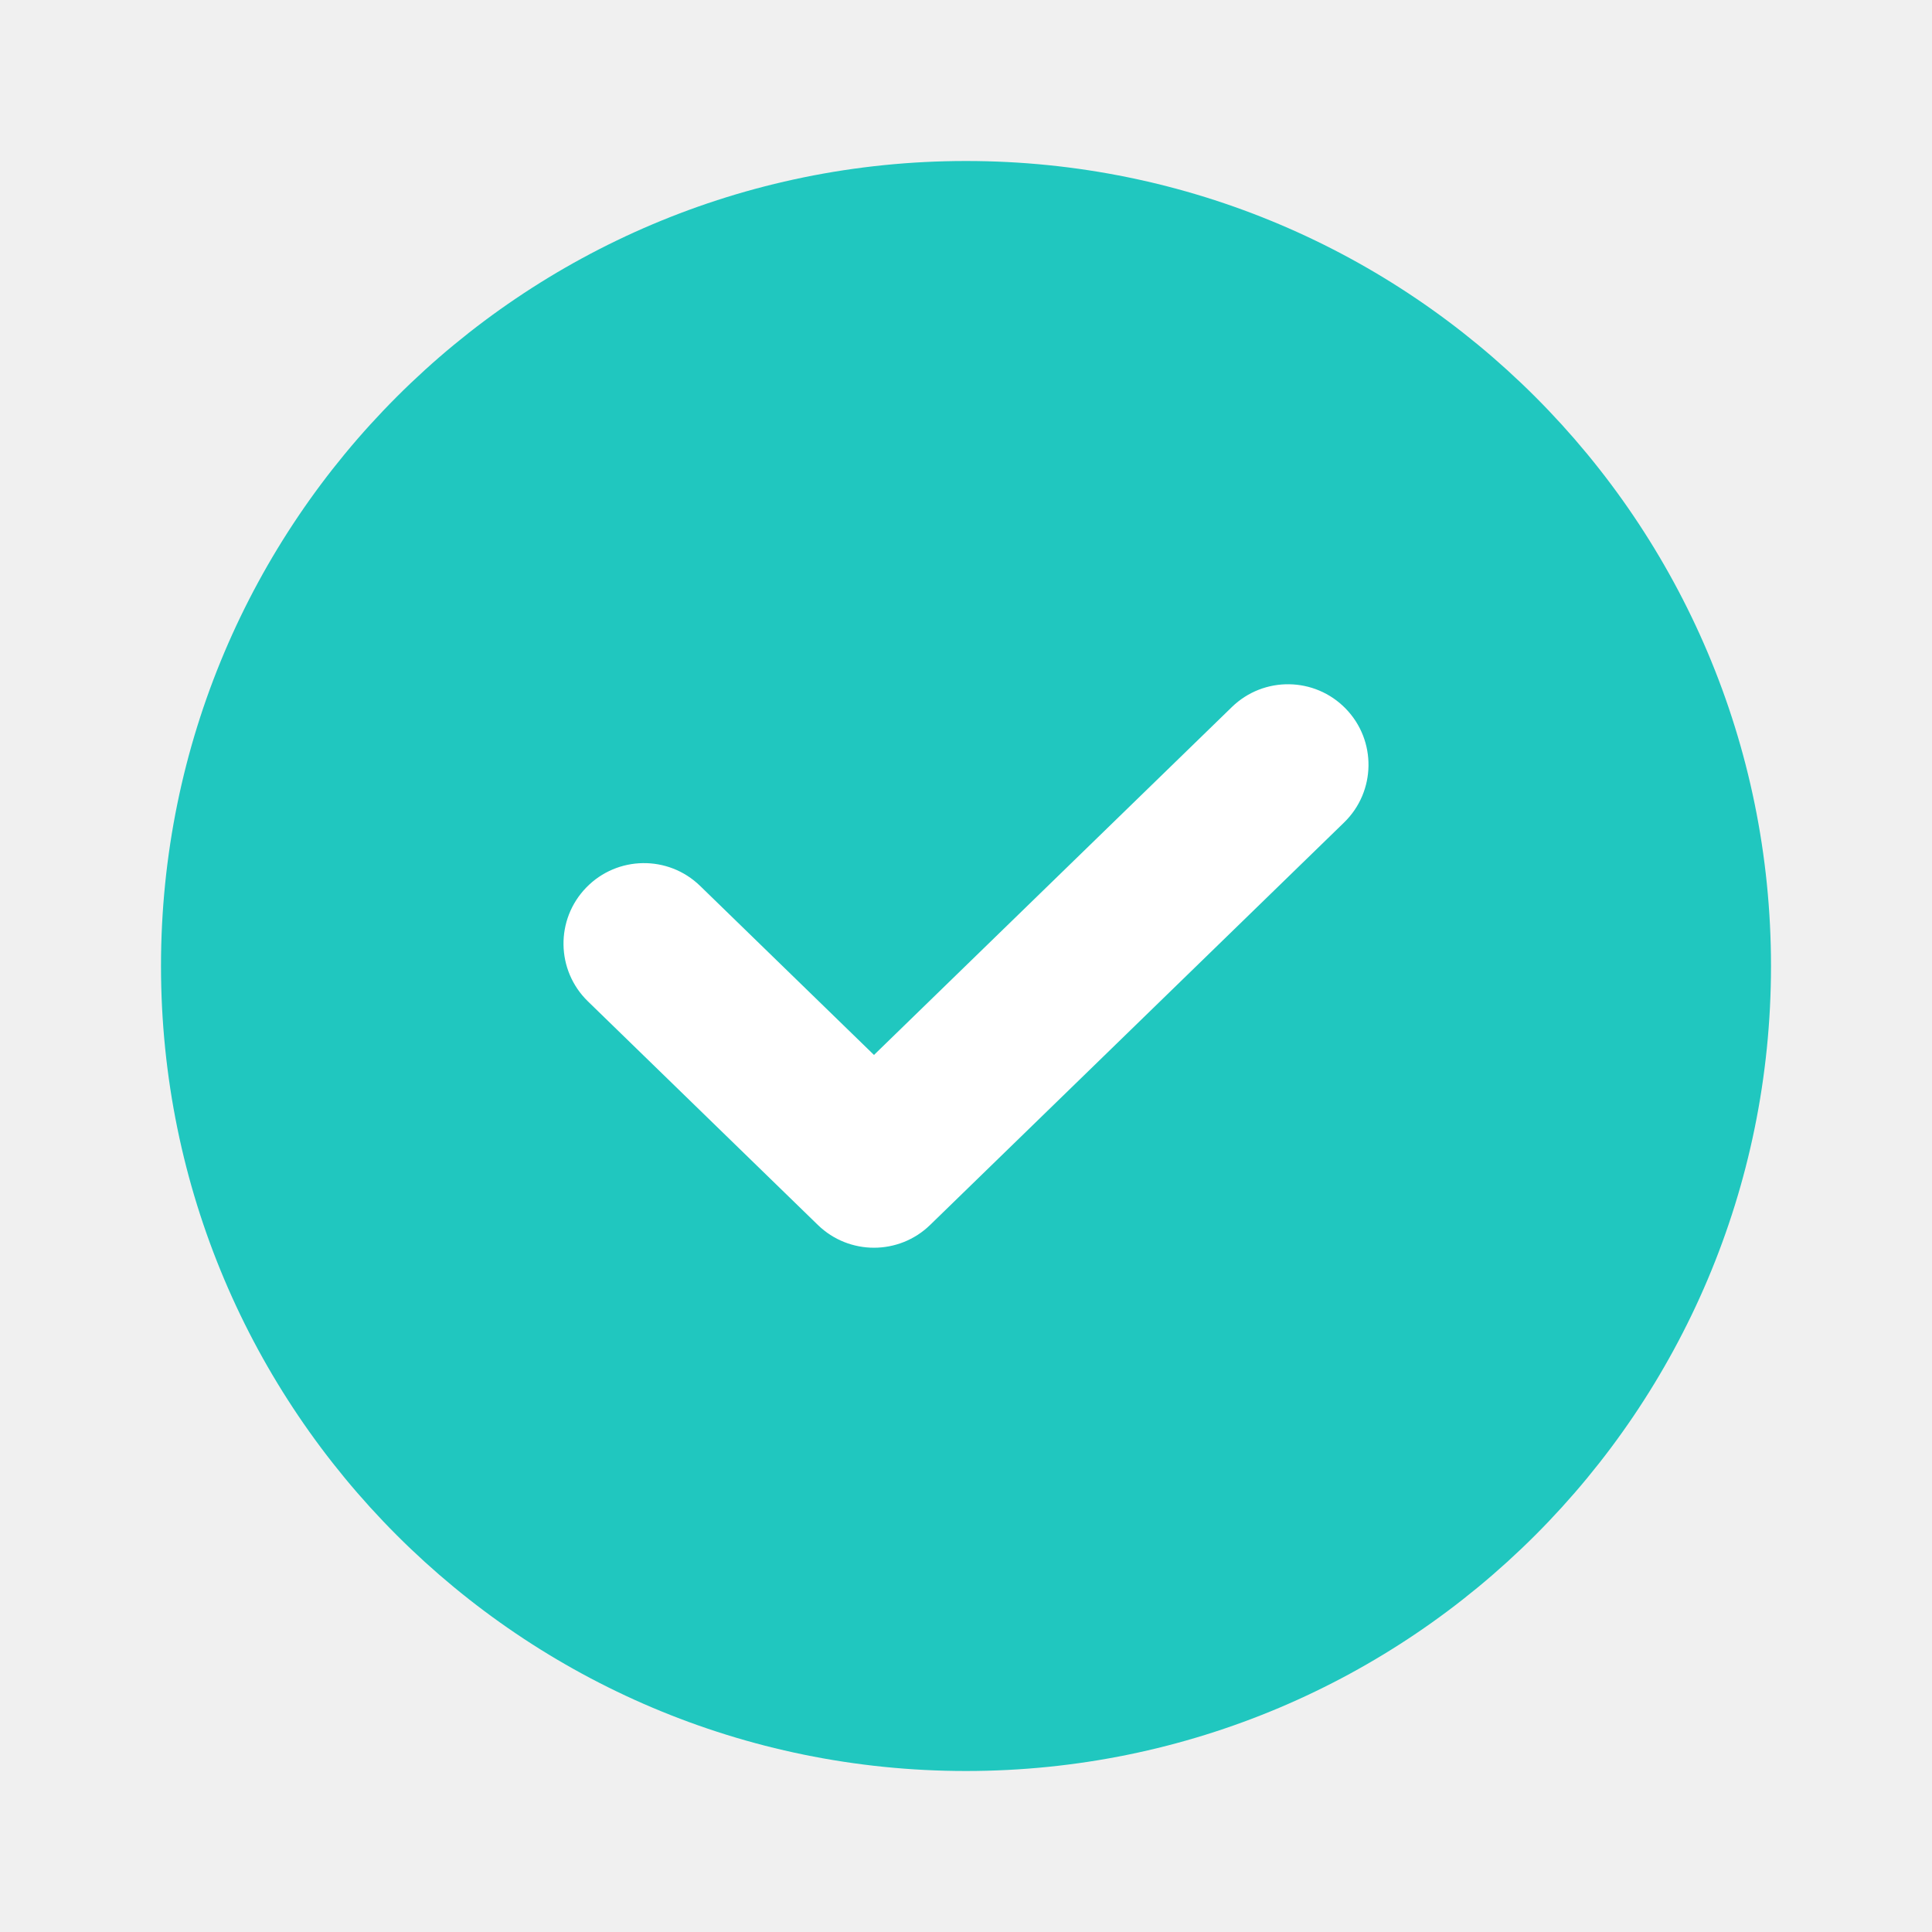
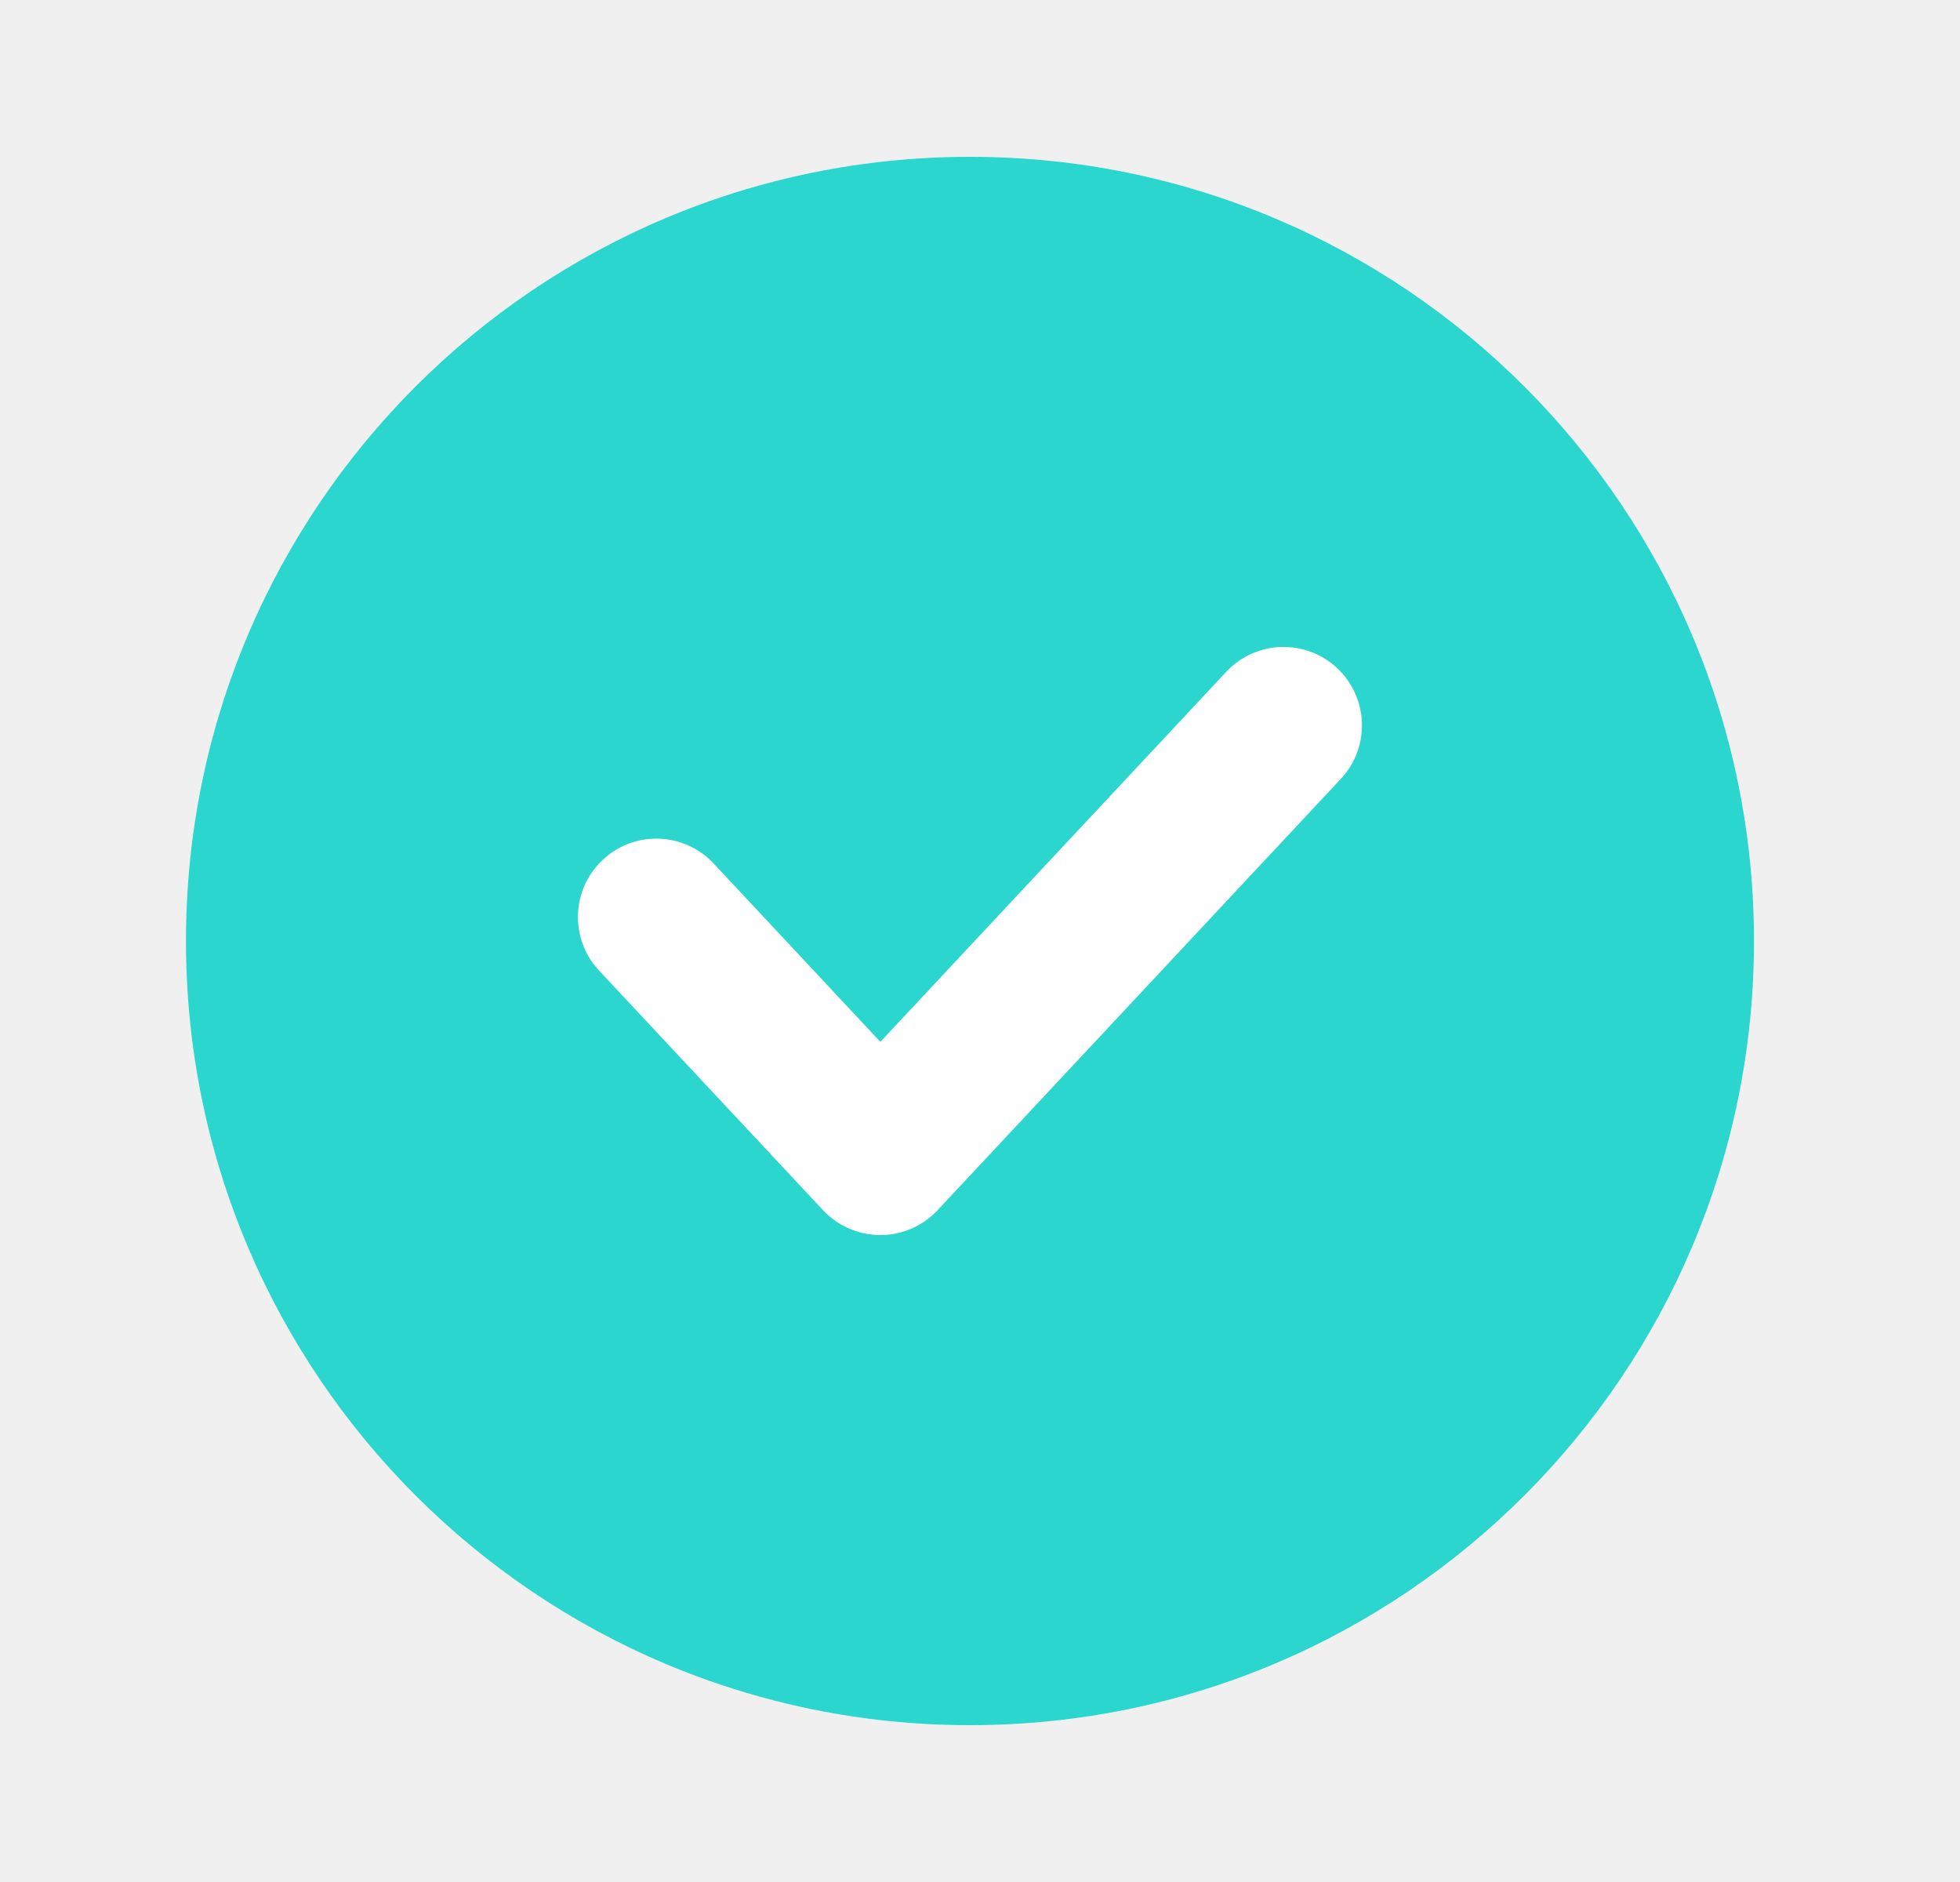
- <svg xmlns="http://www.w3.org/2000/svg" width="24" height="24" viewBox="0 0 24 24" fill="none">
-   <circle cx="12" cy="12" r="10" fill="#20C7BF" />
-   <path fill-rule="evenodd" clip-rule="evenodd" d="M16.717 8.803C17.102 9.199 17.093 9.832 16.697 10.217L11.554 15.217C11.166 15.594 10.548 15.594 10.16 15.217L7.303 12.439C6.907 12.054 6.898 11.421 7.283 11.025C7.668 10.629 8.301 10.62 8.697 11.005L10.857 13.105L15.303 8.783C15.699 8.398 16.332 8.407 16.717 8.803Z" fill="white" />
+ <svg xmlns="http://www.w3.org/2000/svg" width="25" height="24" viewBox="0 0 25 24" fill="none">
+   <path d="M22.372 12C22.372 17.523 17.895 22 12.372 22C6.849 22 2.372 17.523 2.372 12C2.372 6.477 6.849 2 12.372 2C17.895 2 22.372 6.477 22.372 12Z" fill="#2AD6CE" />
+   <path fill-rule="evenodd" clip-rule="evenodd" d="M17.055 8.52C17.458 8.897 17.48 9.53 17.102 9.933L11.959 15.433C11.77 15.635 11.506 15.75 11.229 15.75C10.952 15.75 10.688 15.635 10.498 15.433L7.641 12.377C7.264 11.974 7.285 11.341 7.689 10.964C8.092 10.587 8.725 10.608 9.102 11.011L11.229 13.286L15.641 8.567C16.019 8.164 16.651 8.142 17.055 8.52Z" fill="white" />
</svg>
